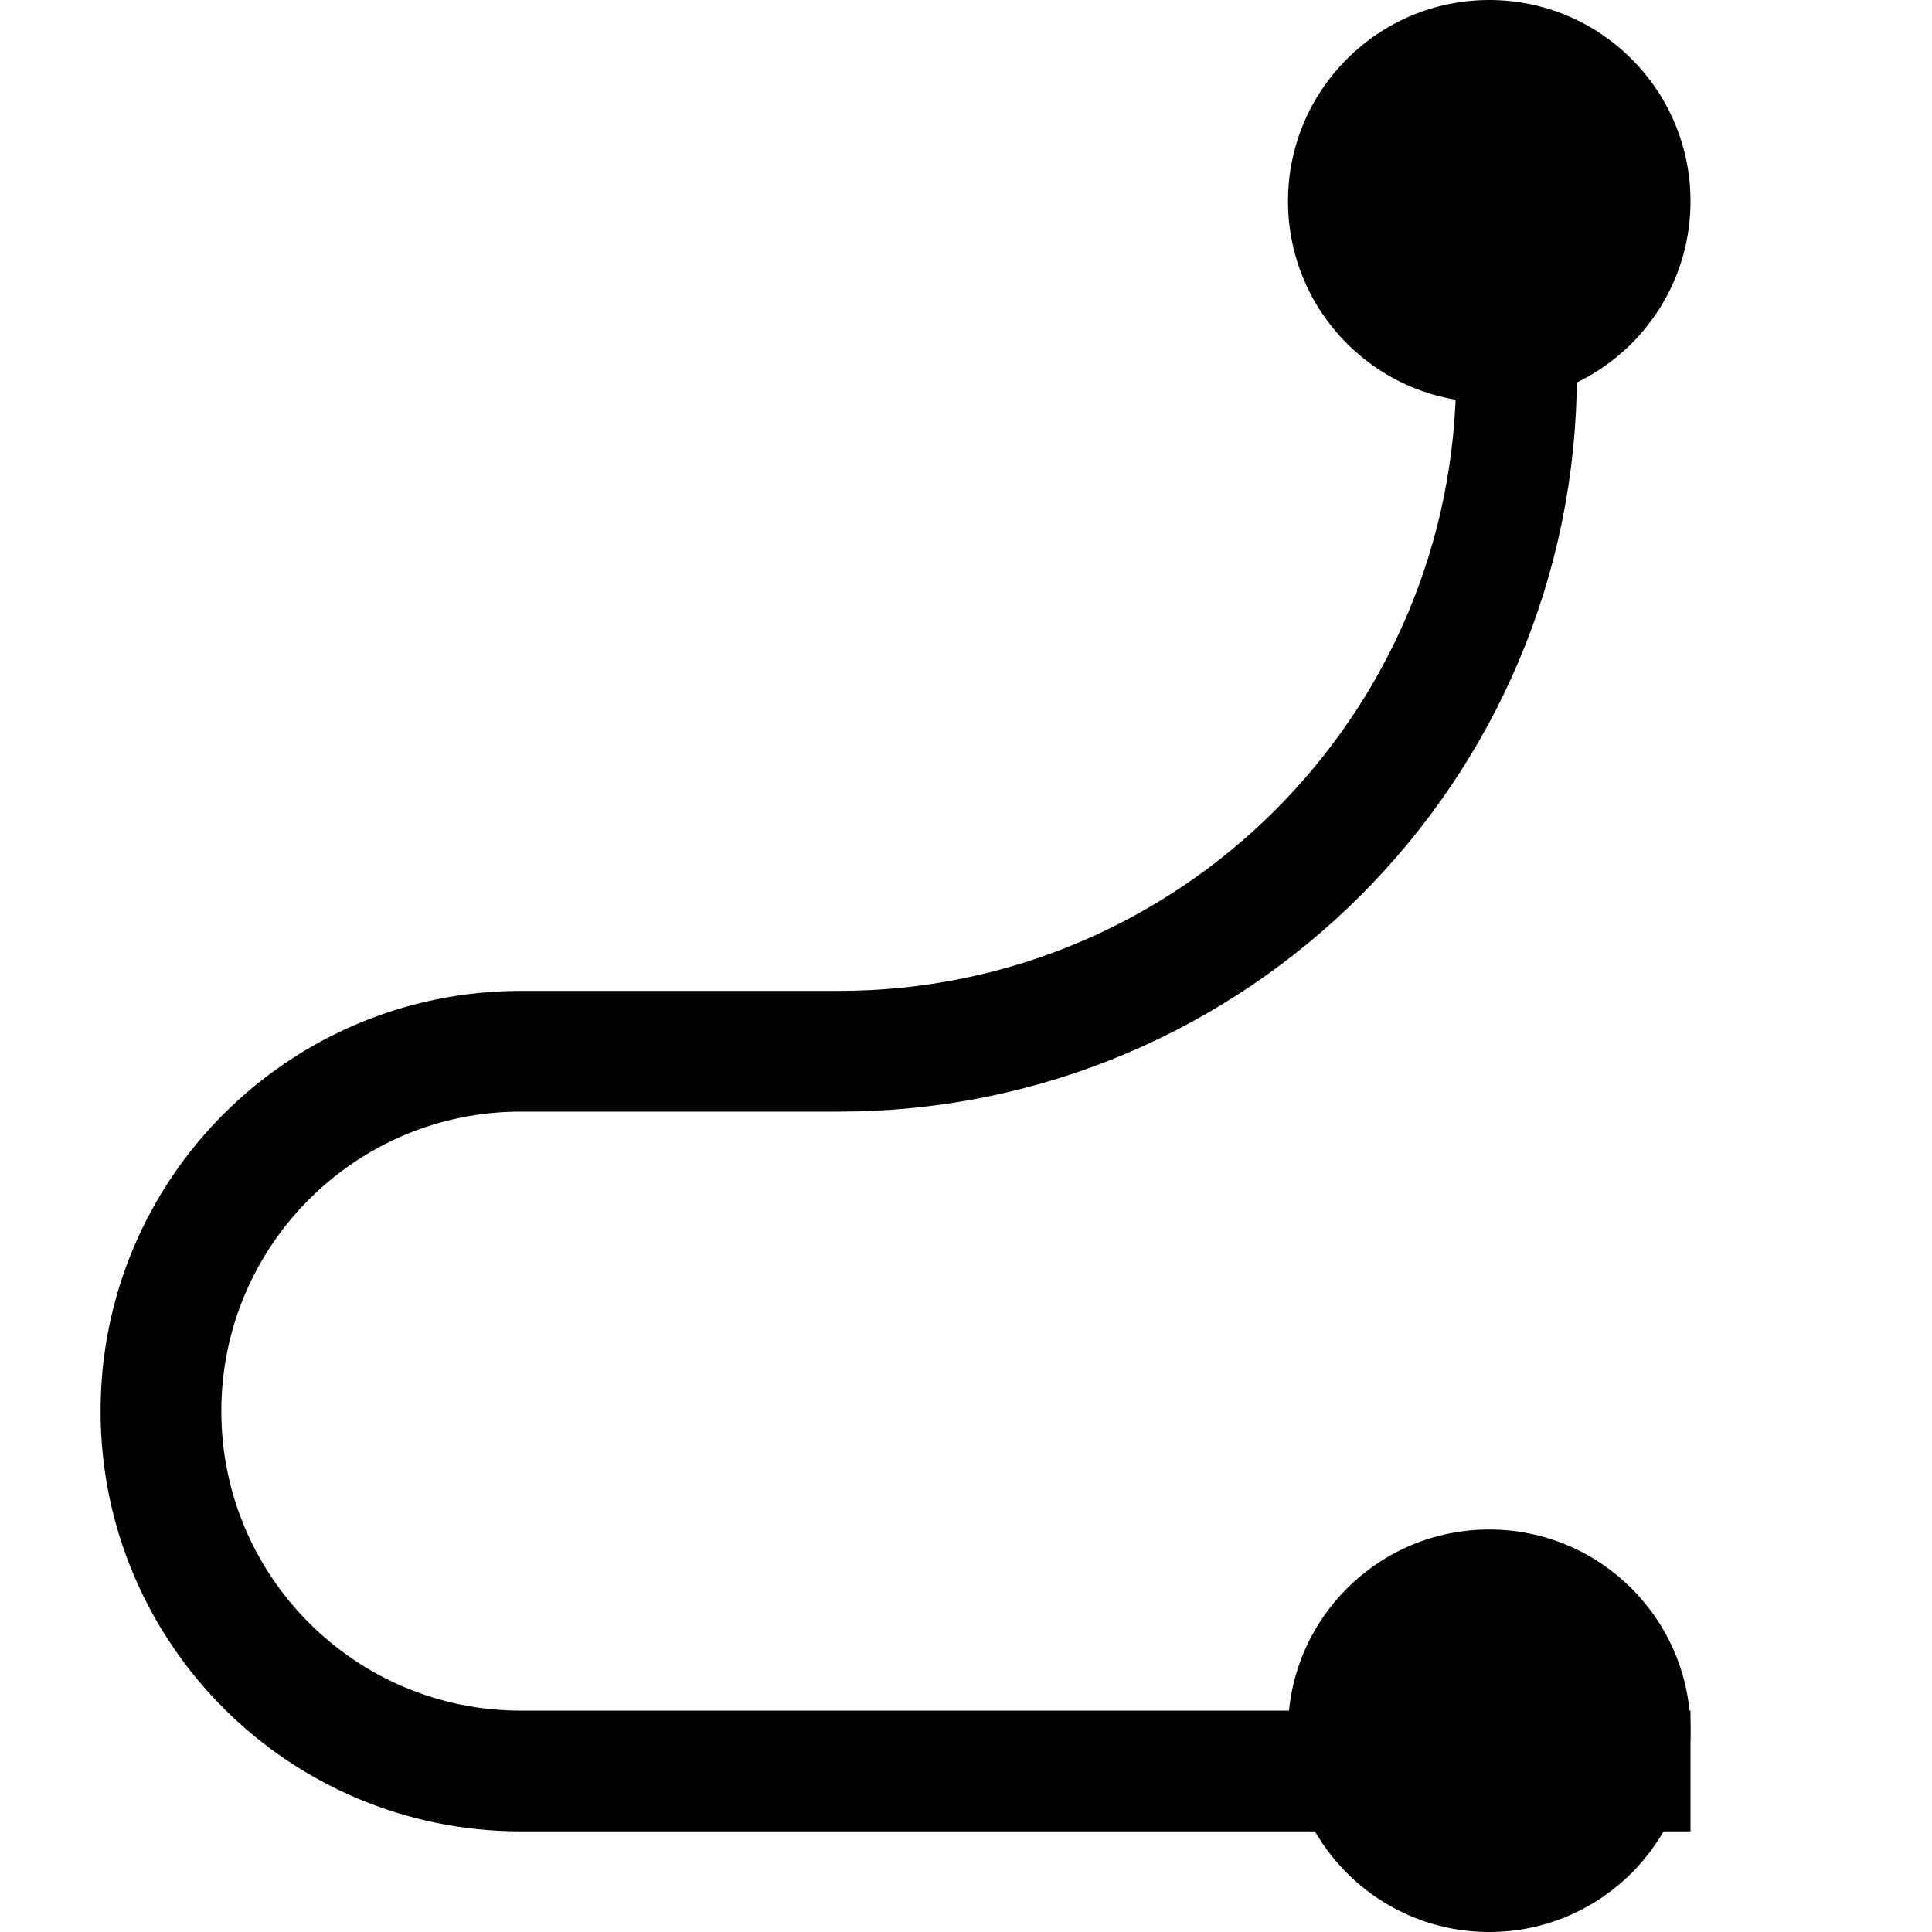
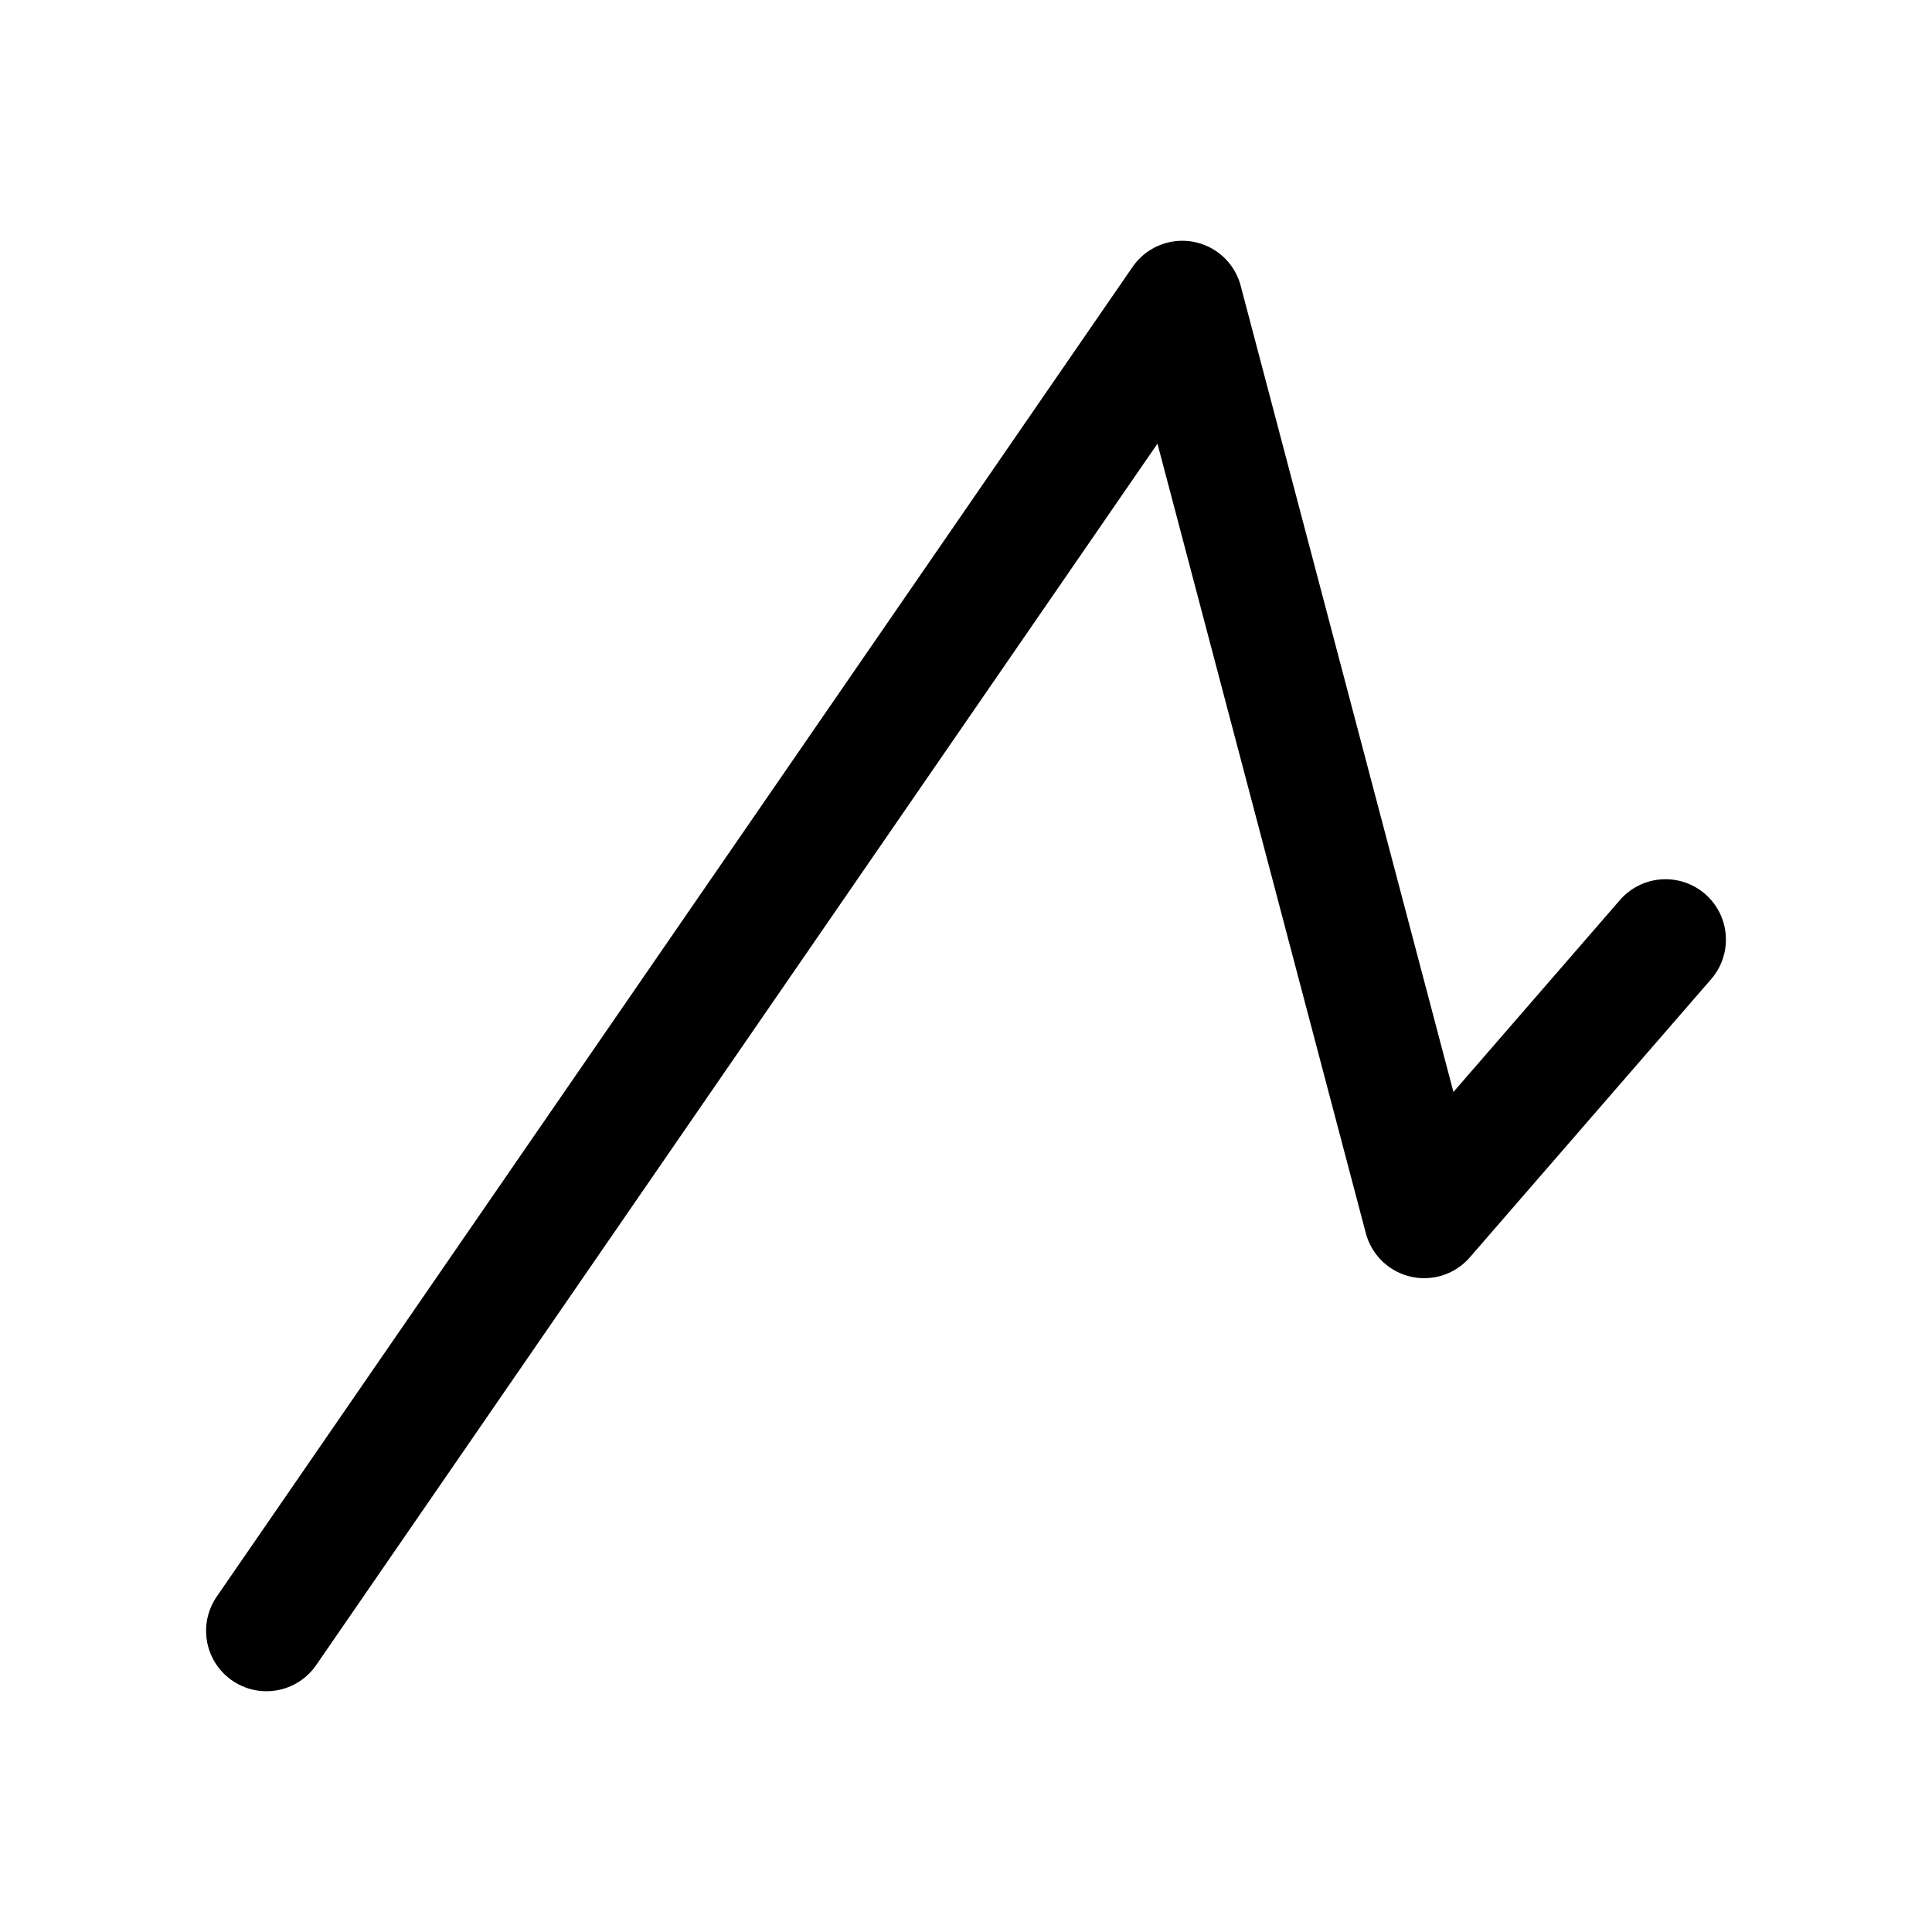
- <svg xmlns="http://www.w3.org/2000/svg" width="24" height="24">
-   <path d="M21 22H6.47a4.47 4.47 0 1 1 0-8.941h3.95a8.42 8.42 0 0 0 8.419-8.42V3" stroke="currentColor" stroke-width="1.5" fill="none" />
-   <circle fill="currentColor" cx="18.5" cy="21.5" r="2.5" />
-   <circle fill="currentColor" cx="18.5" cy="2.5" r="2.5" />
+ <svg xmlns="http://www.w3.org/2000/svg" viewBox="0 0 24 24" xml:space="preserve">
+   <path d="M3.661 20.237 15.038 3.719l3.005 11.387 2.998-3.456" stroke-linejoin="round" stroke-linecap="round" fill="none" stroke="currentColor" stroke-width="1.5px" transform="translate(-.351 .022)" />
</svg>
